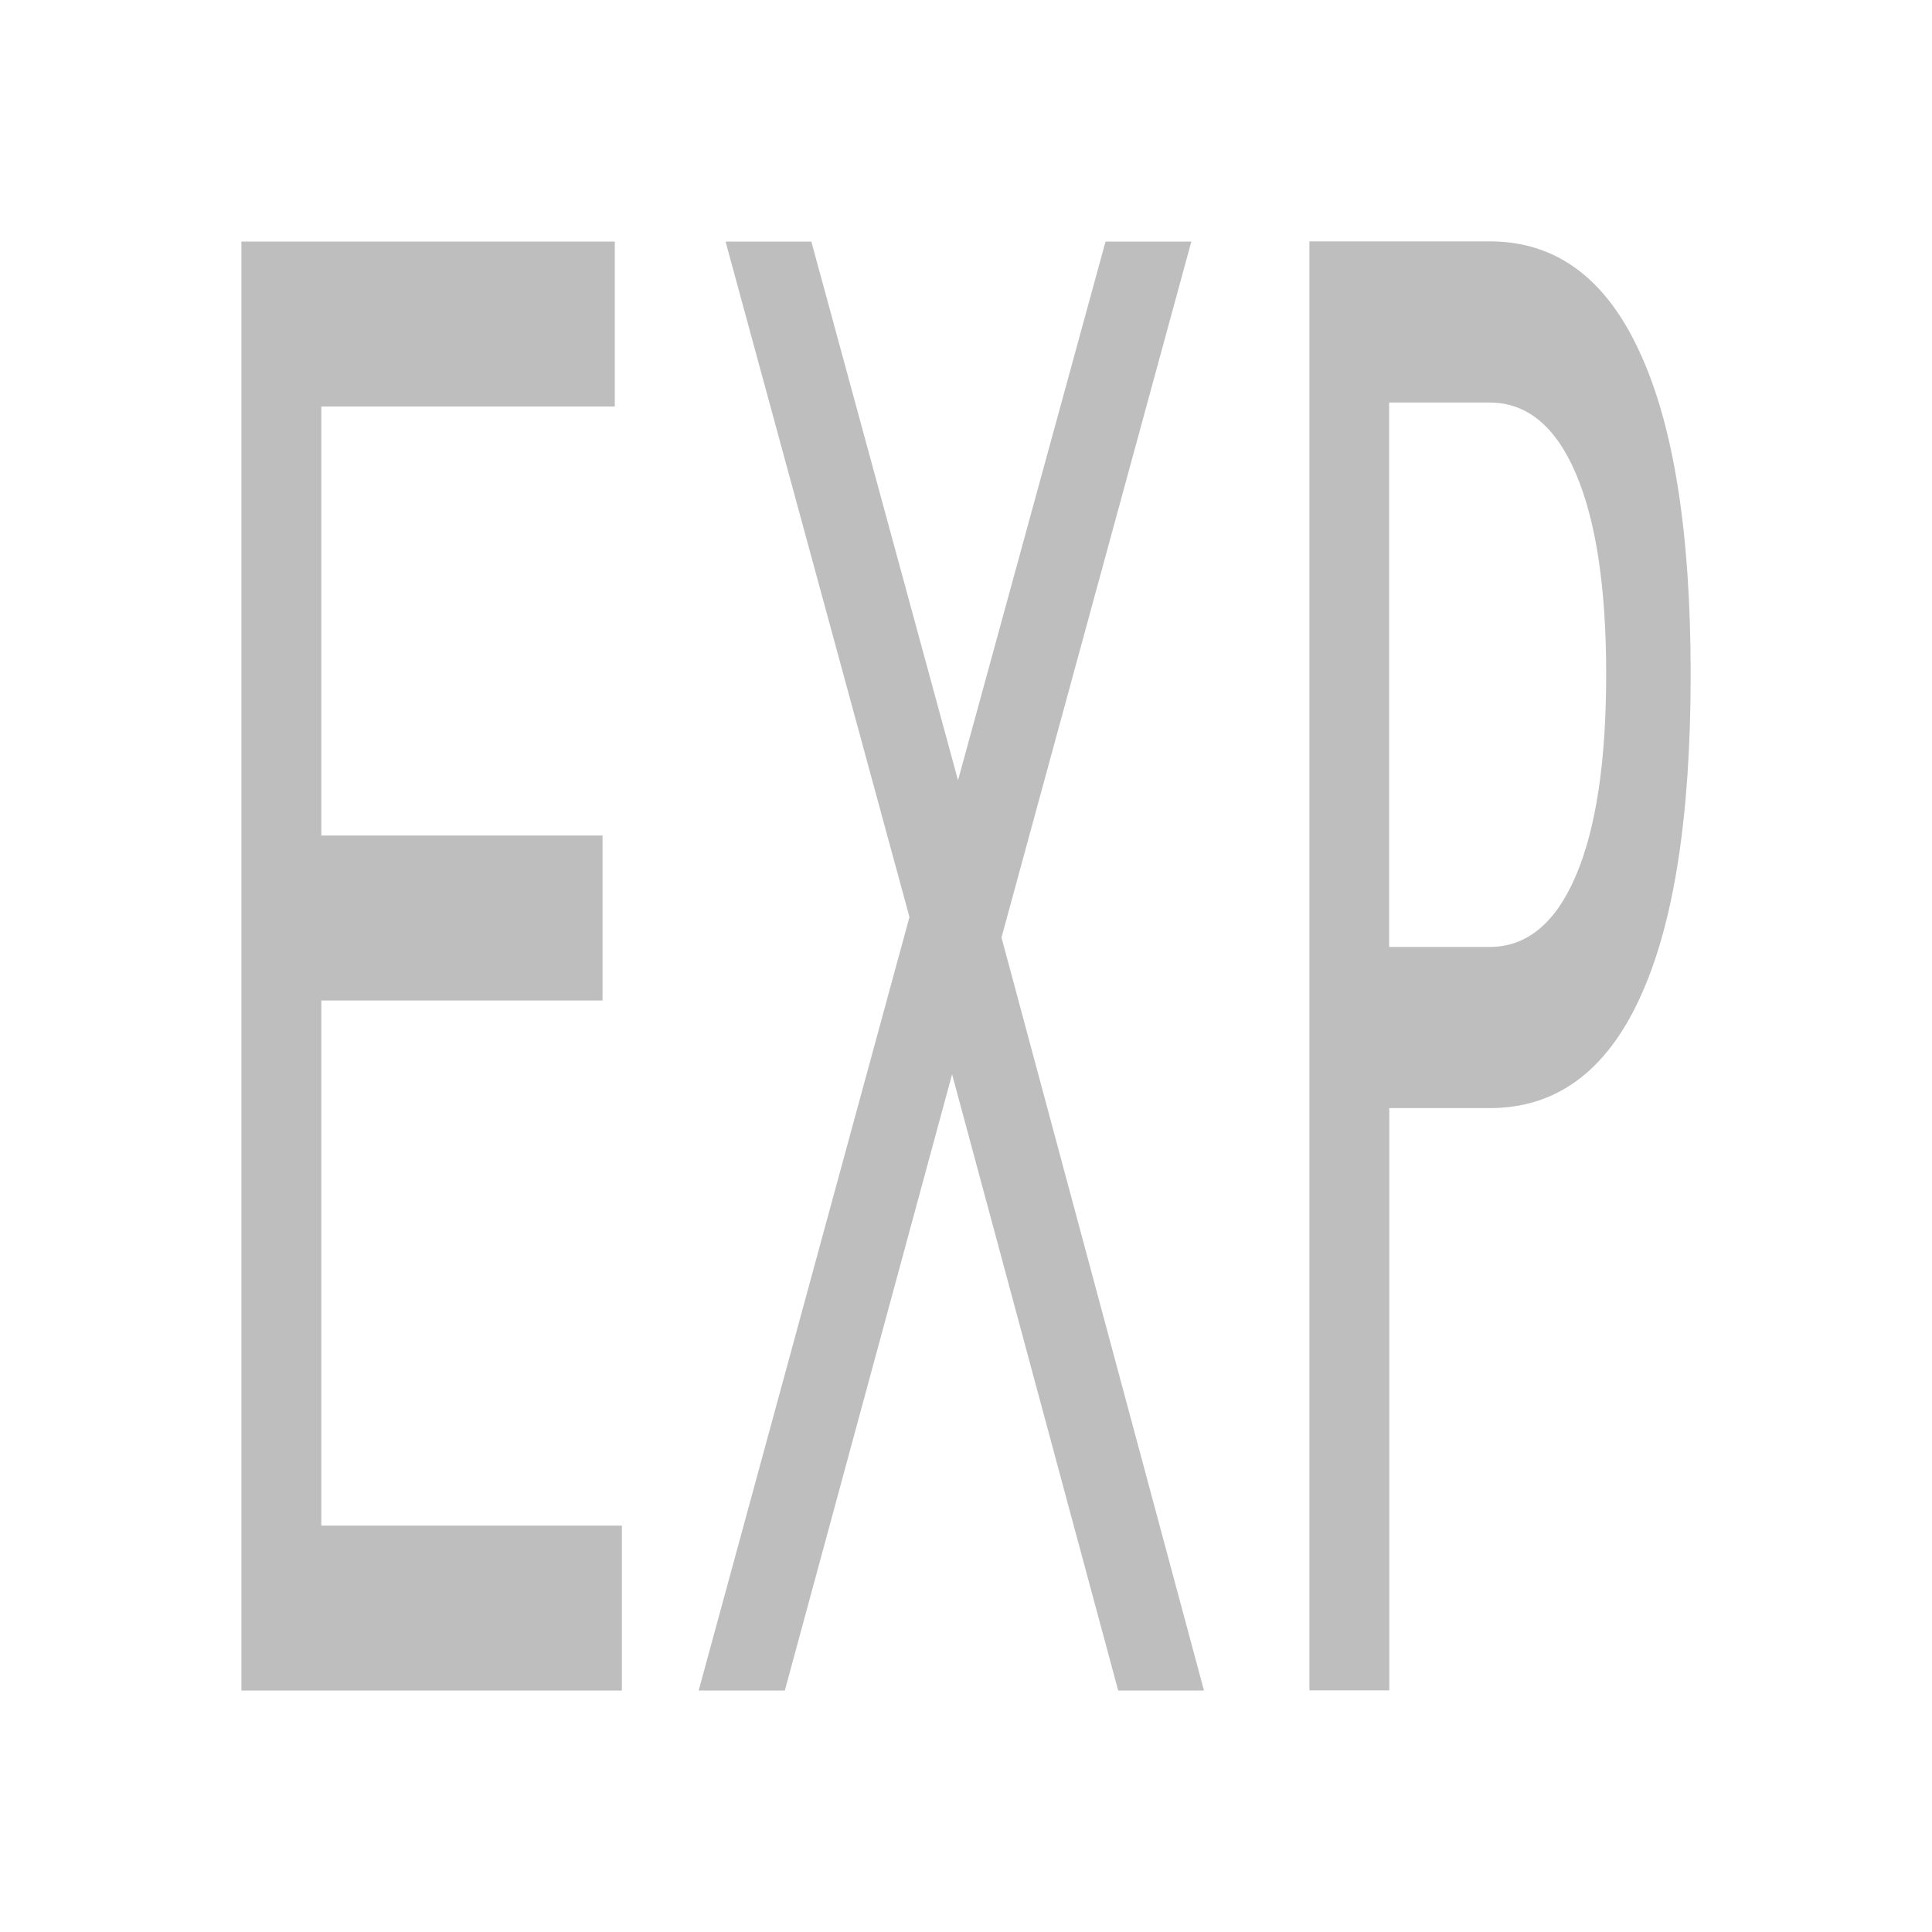
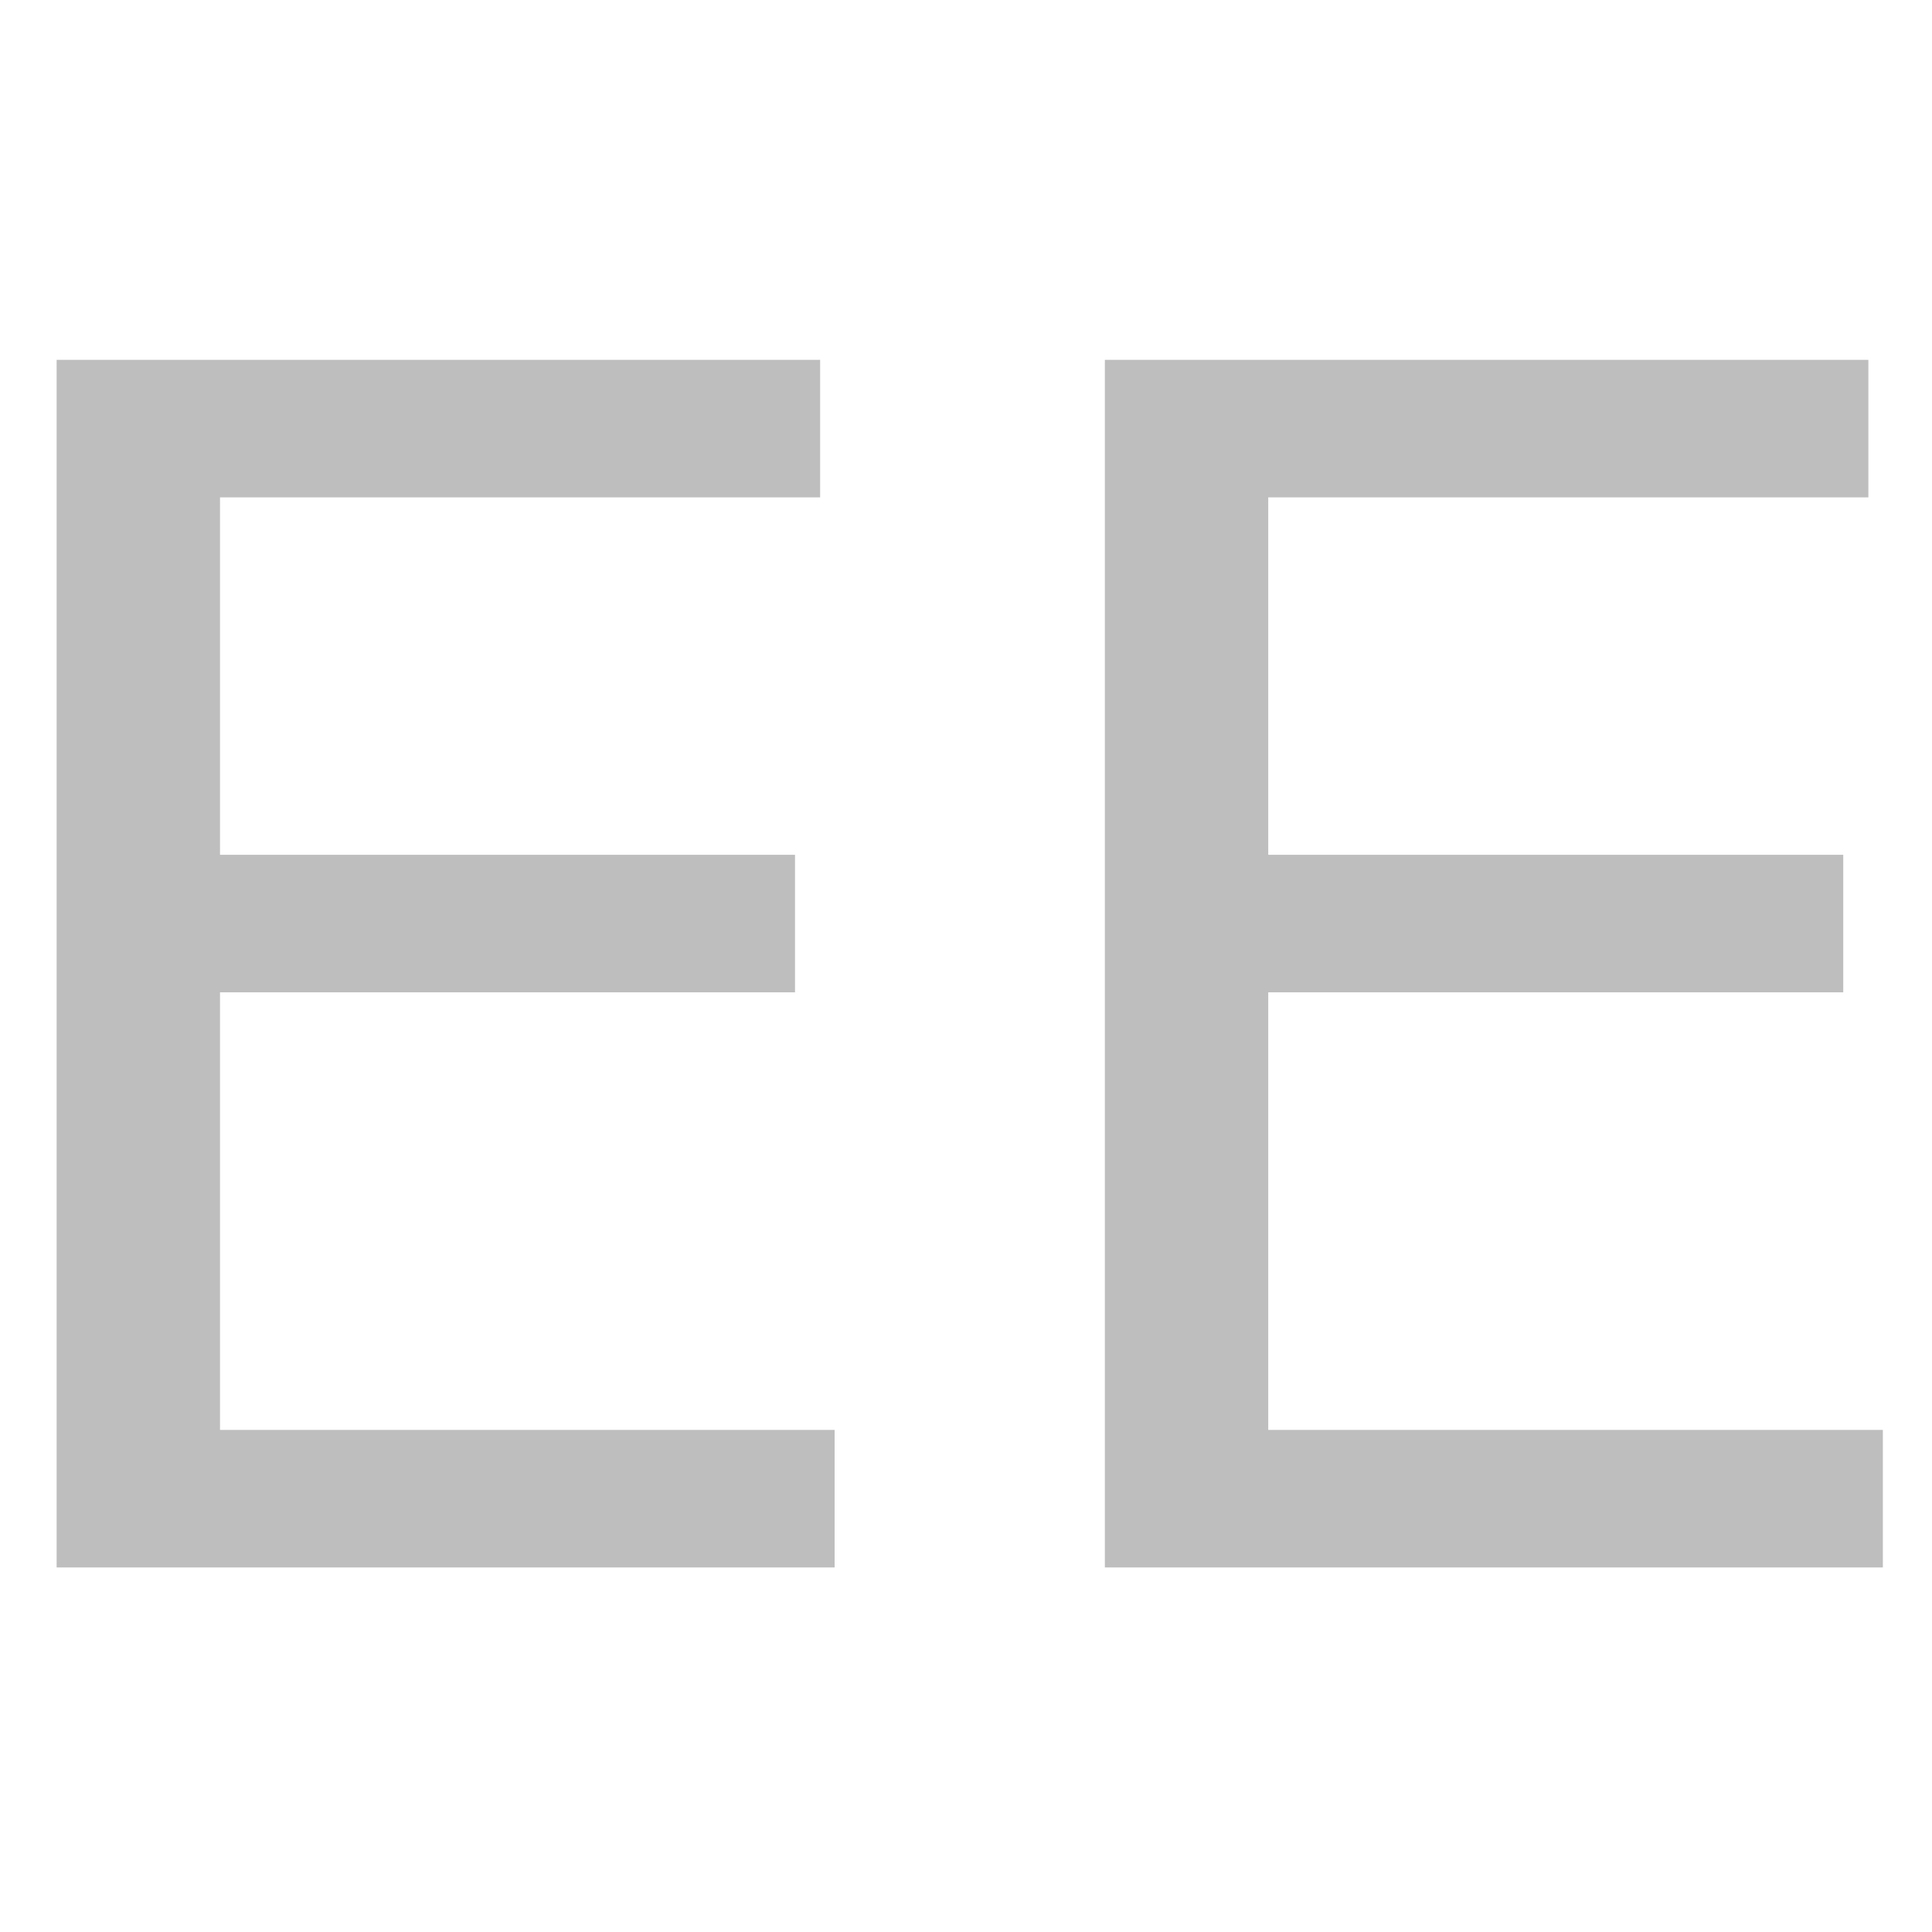
<svg xmlns="http://www.w3.org/2000/svg" id="svg7384" height="16" width="16" version="1.1">
  <defs id="defs10" />
-   <g transform="scale(0.6383401,1.566563)" style="font-size:10.508px;font-style:normal;font-variant:normal;font-weight:normal;font-stretch:normal;line-height:125%;letter-spacing:0px;word-spacing:0px;fill:#bebebe;fill-opacity:1;stroke:none;font-family:Saab;-inkscape-font-specification:Saab" id="text3001">
-     <path d="m 3.133,1.277 4.843,0 0,0.872 -3.807,0 0,2.268 3.648,0 0,0.872 -3.648,0 0,2.776 3.899,0 0,0.872 -4.936,0 0,-7.66" style="font-family:Saab;-inkscape-font-specification:Saab" id="path3468" />
-     <path d="m 9.413,1.277 1.113,0 1.903,2.848 1.914,-2.848 1.113,0 -2.463,3.679 2.627,3.981 -1.113,0 -2.155,-3.258 -2.17,3.258 -1.118,0 L 11.799,4.848 9.413,1.277" style="font-family:Saab;-inkscape-font-specification:Saab" id="path3470" />
-     <path d="m 18.022,2.128 0,2.878 1.303,0 c 0.482,3.9e-6 0.855,-0.125 1.118,-0.375 0.263,-0.25 0.395,-0.605 0.395,-1.067 -4e-6,-0.458 -0.132,-0.812 -0.395,-1.062 C 20.181,2.253 19.808,2.128 19.326,2.128 l -1.303,0 m -1.036,-0.852 2.34,0 c 0.859,7.7e-6 1.507,0.195 1.945,0.585 0.441,0.387 0.662,0.954 0.662,1.703 -6e-6,0.756 -0.221,1.327 -0.662,1.714 -0.438,0.387 -1.086,0.58 -1.945,0.58 l -1.303,0 0,3.078 -1.036,0 0,-7.66" style="font-family:Saab;-inkscape-font-specification:Saab" id="path3472" />
+   <g style="font-size:13.717px;font-style:normal;font-variant:normal;font-weight:500;font-stretch:normal;line-height:125%;letter-spacing:0px;word-spacing:0px;fill:#bebebe;fill-opacity:1;stroke:none;font-family:Rekha;-inkscape-font-specification:Rekha Medium" id="text3001">
+     <path d="m 0.469,2.98 6.323,0 0,1.139 -4.97,0 0,2.96 4.762,0 0,1.139 -4.762,0 0,3.624 5.09,0 0,1.139 -6.443,0 0,-10" style="font-weight:normal;font-family:Pothana2000;-inkscape-font-specification:Pothana2000" id="path3013" />
+     <path d="m 9.15,2.98 6.323,0 0,1.139 -4.97,0 0,2.96 4.762,0 0,1.139 -4.762,0 0,3.624 5.09,0 0,1.139 -6.443,0 0,-10" style="font-weight:normal;font-family:Pothana2000;-inkscape-font-specification:Pothana2000" id="path3015" />
  </g>
</svg>
